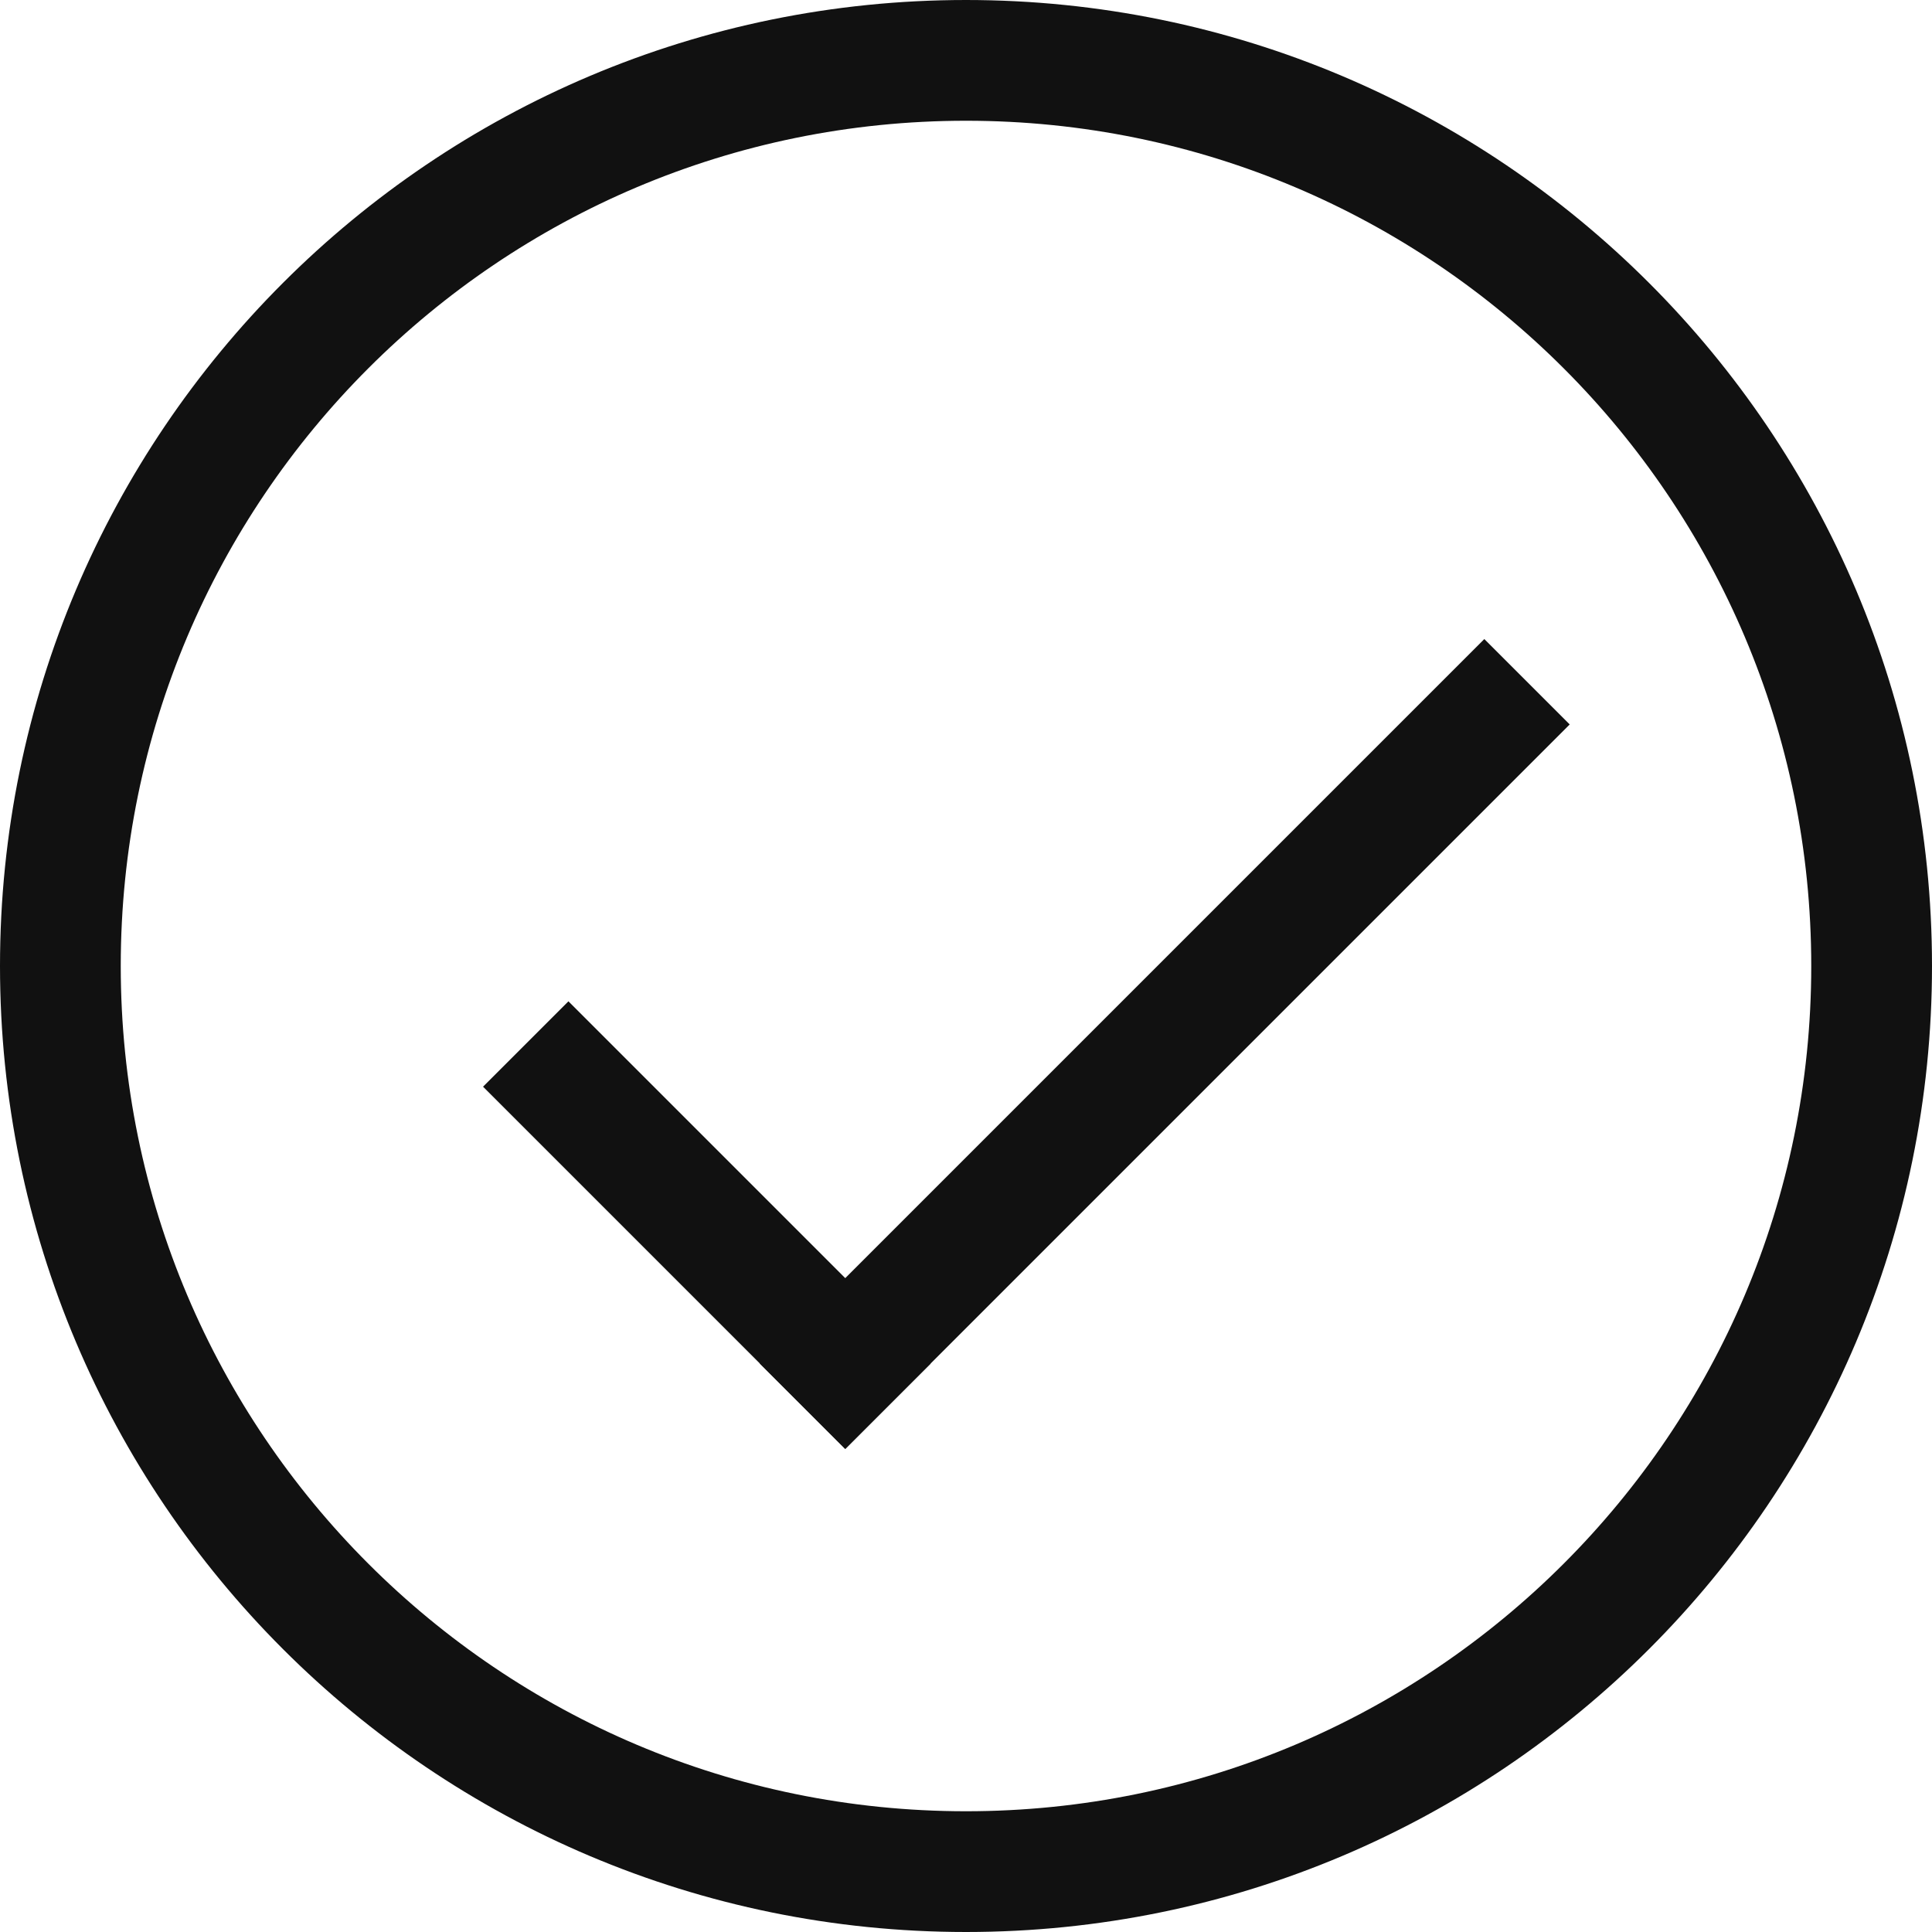
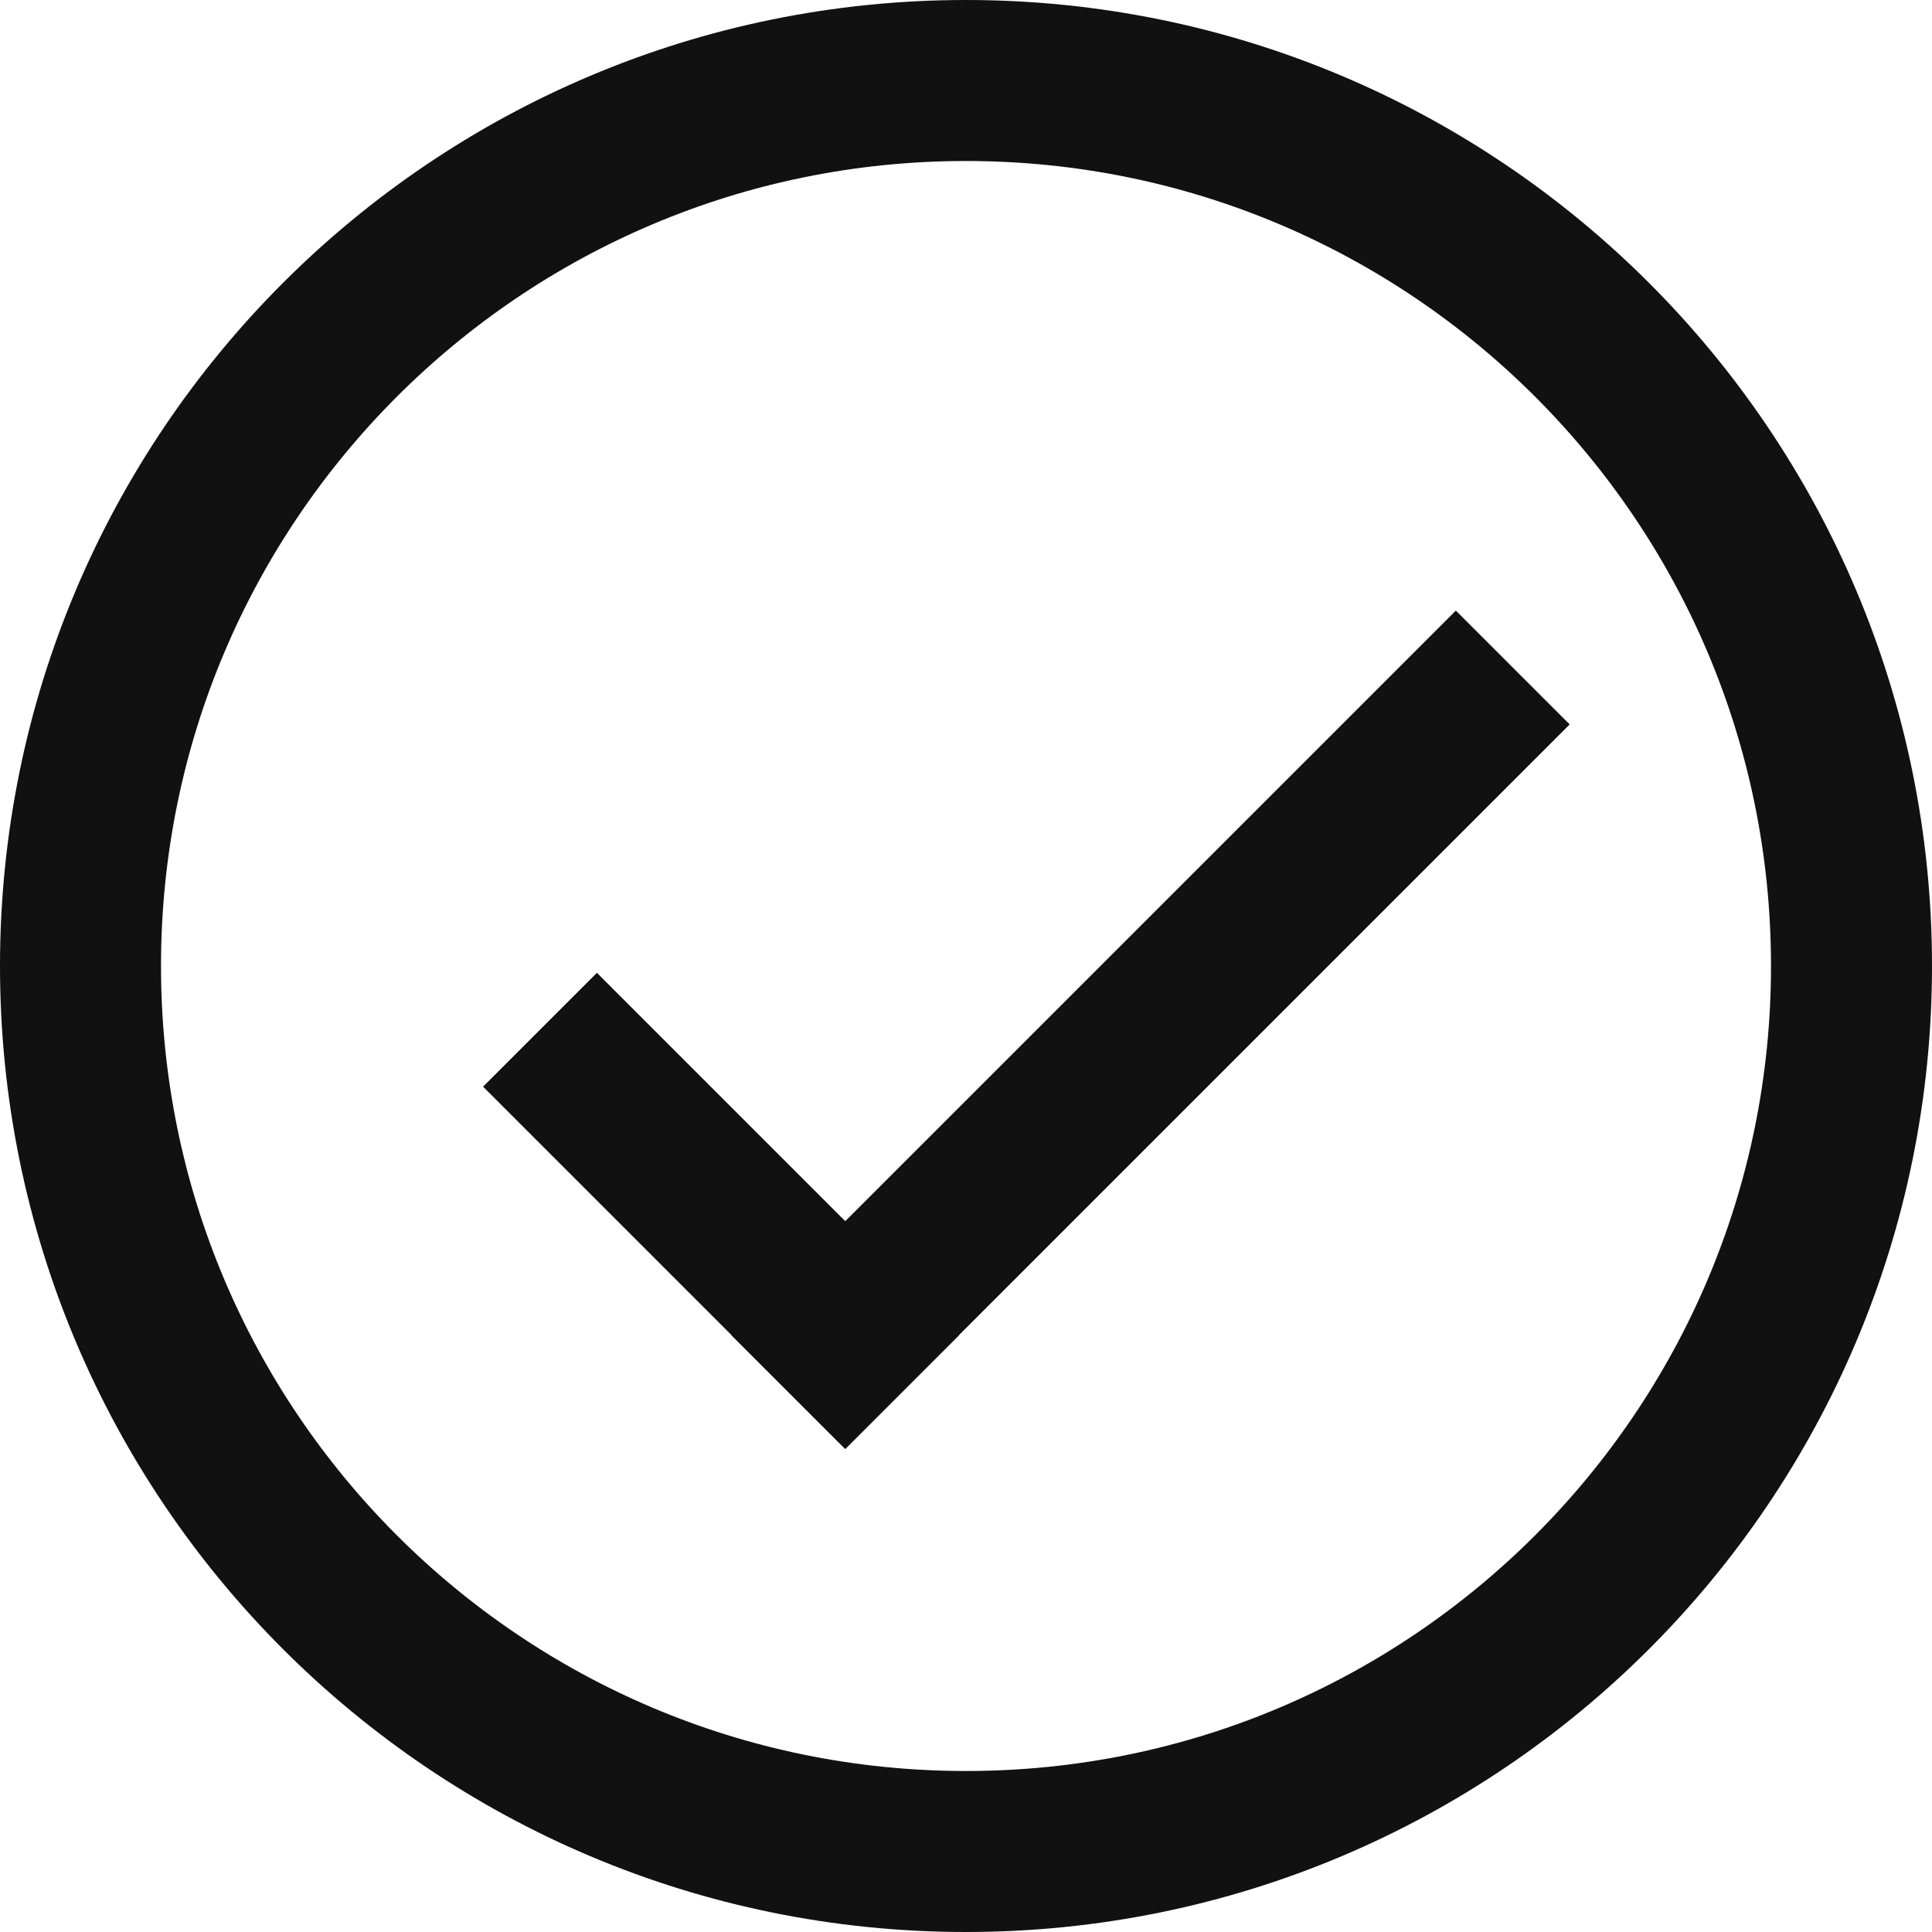
- <svg xmlns="http://www.w3.org/2000/svg" width="16" height="16" viewBox="0 0 16 16" fill="none">
-   <circle cx="8" cy="8" r="7.5" stroke="#111111" />
-   <line x1="4.354" y1="8.646" x2="7.354" y2="11.646" stroke="#111111" />
-   <line x1="6.646" y1="11.646" x2="12.646" y2="5.646" stroke="#111111" />
+ <svg xmlns="http://www.w3.org/2000/svg" width="12" height="12" viewBox="0 0 12 12" fill="none">
+   <circle cx="6" cy="6" r="5.5" stroke="#111111" />
+   <line x1="3.354" y1="6.396" x2="5.604" y2="8.646" stroke="#111111" />
+   <line x1="4.896" y1="8.646" x2="9.396" y2="4.146" stroke="#111111" />
</svg>
